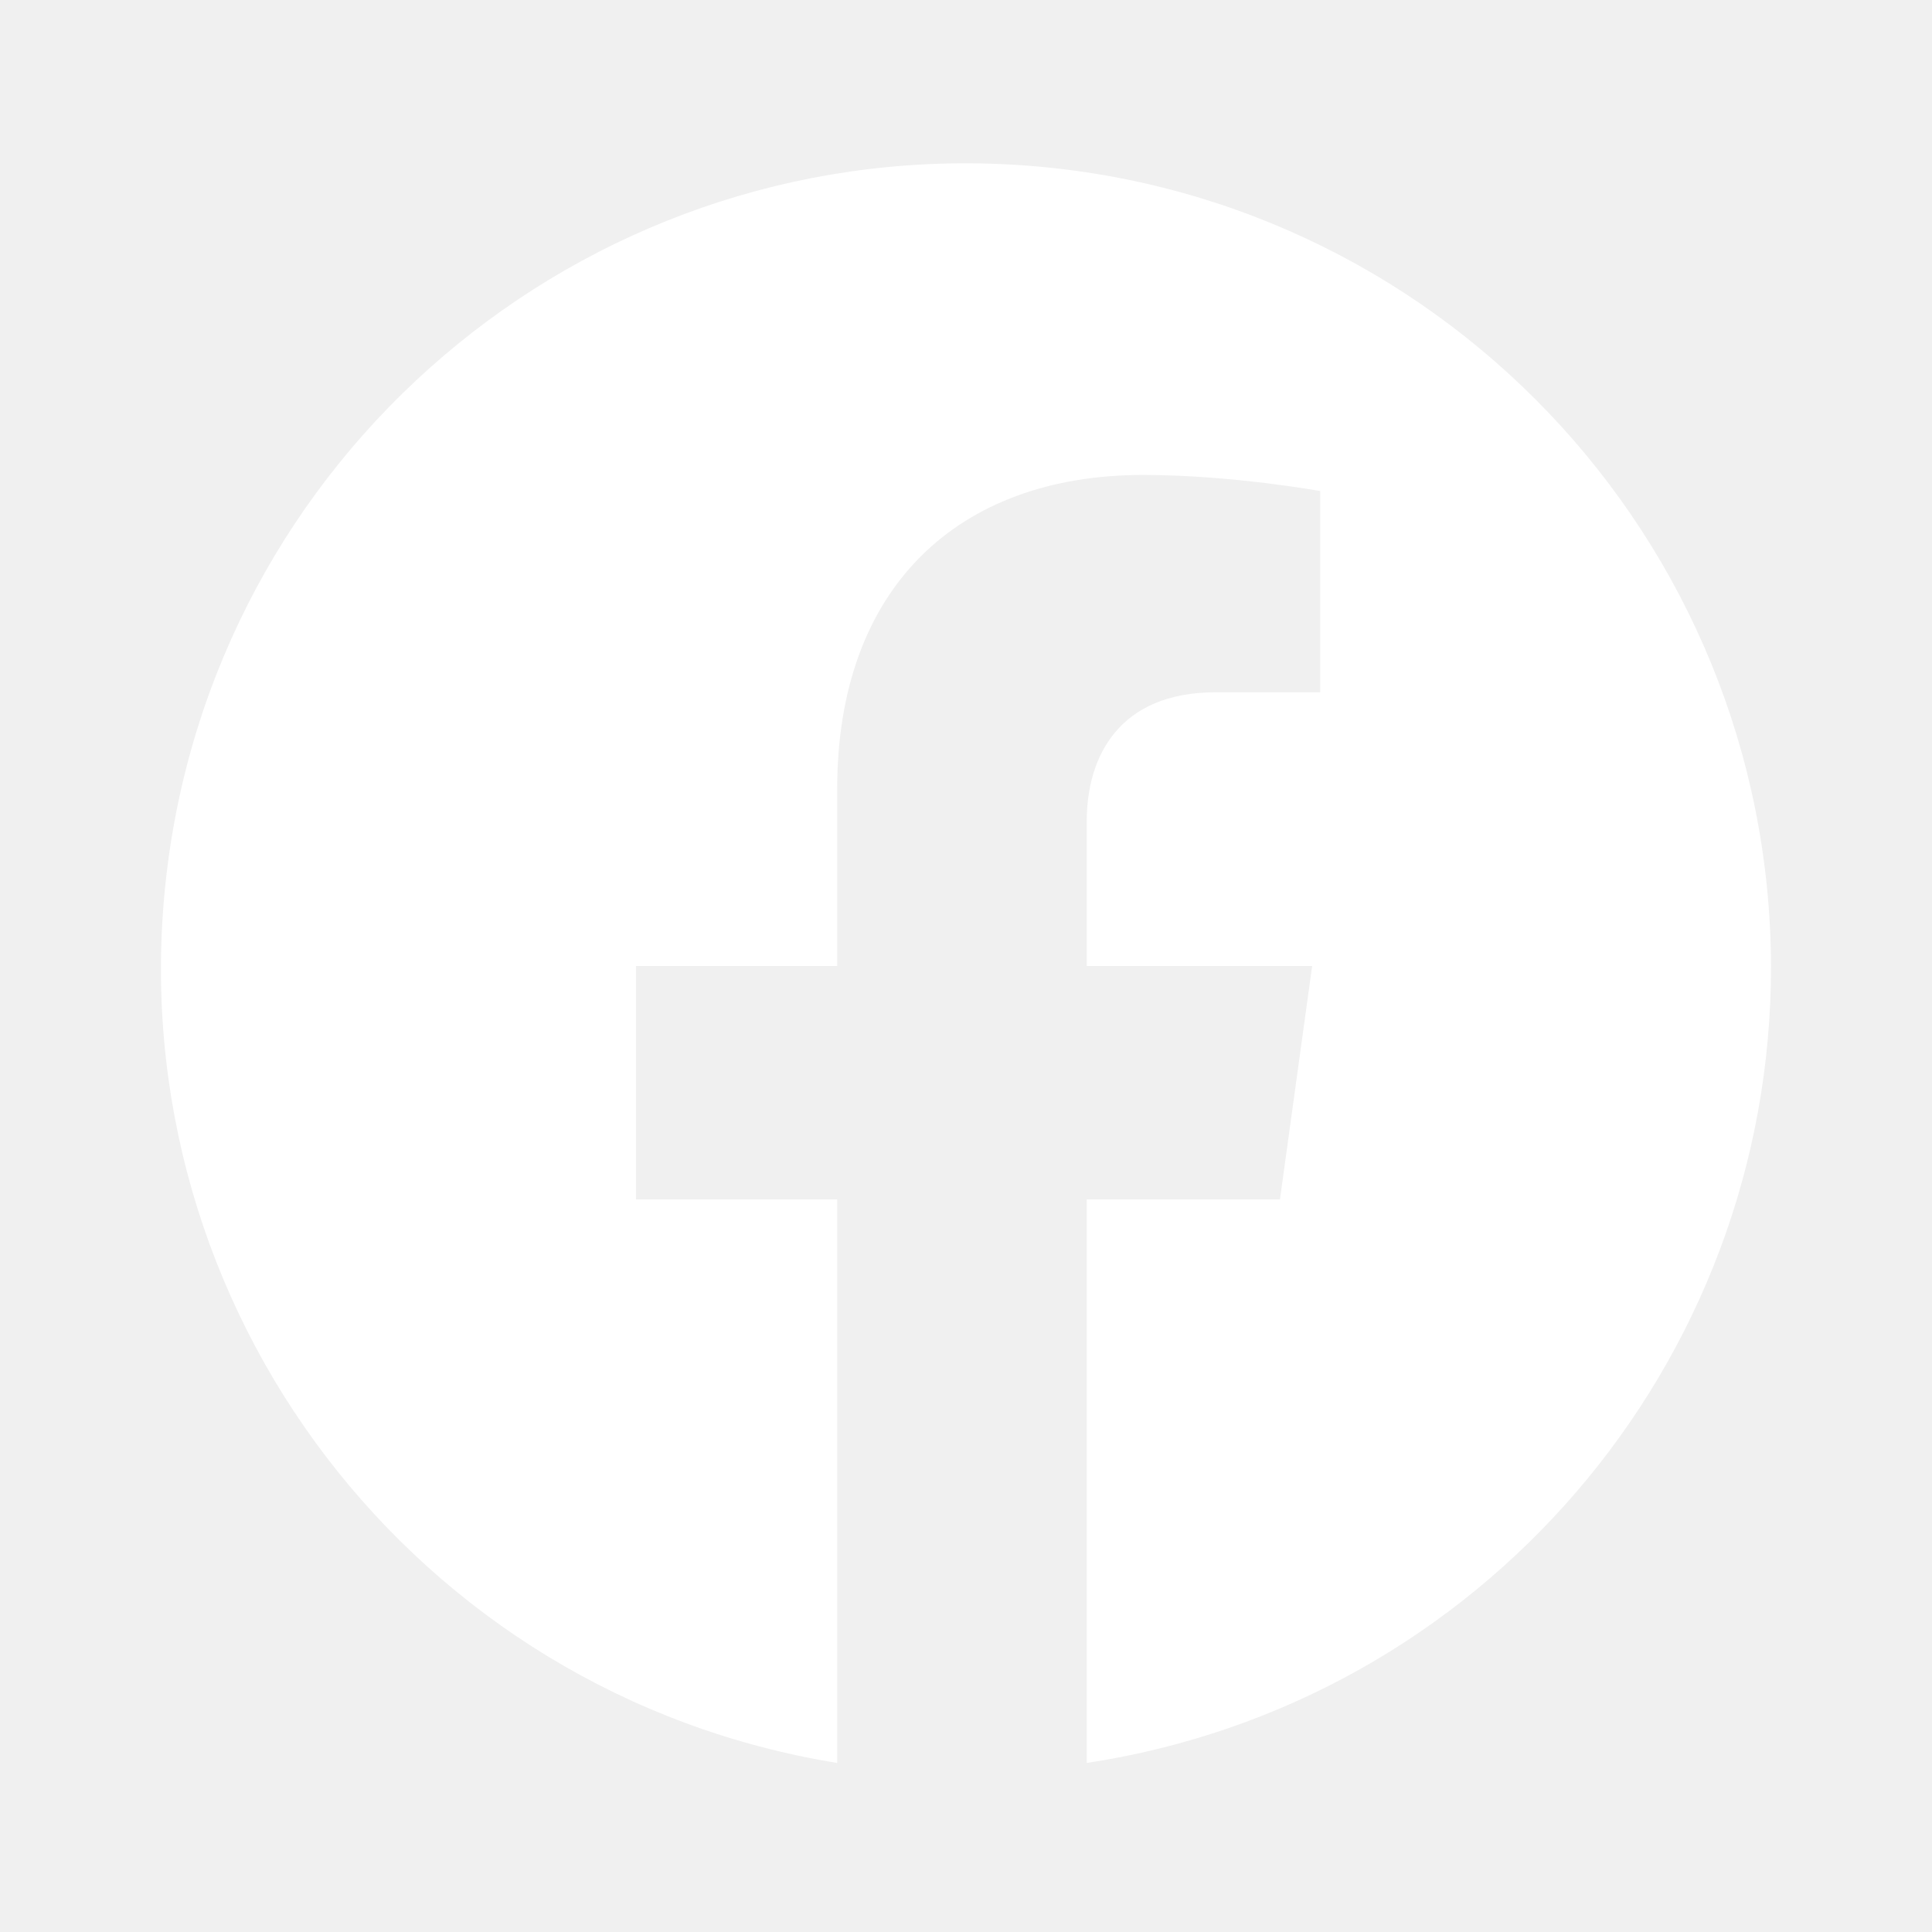
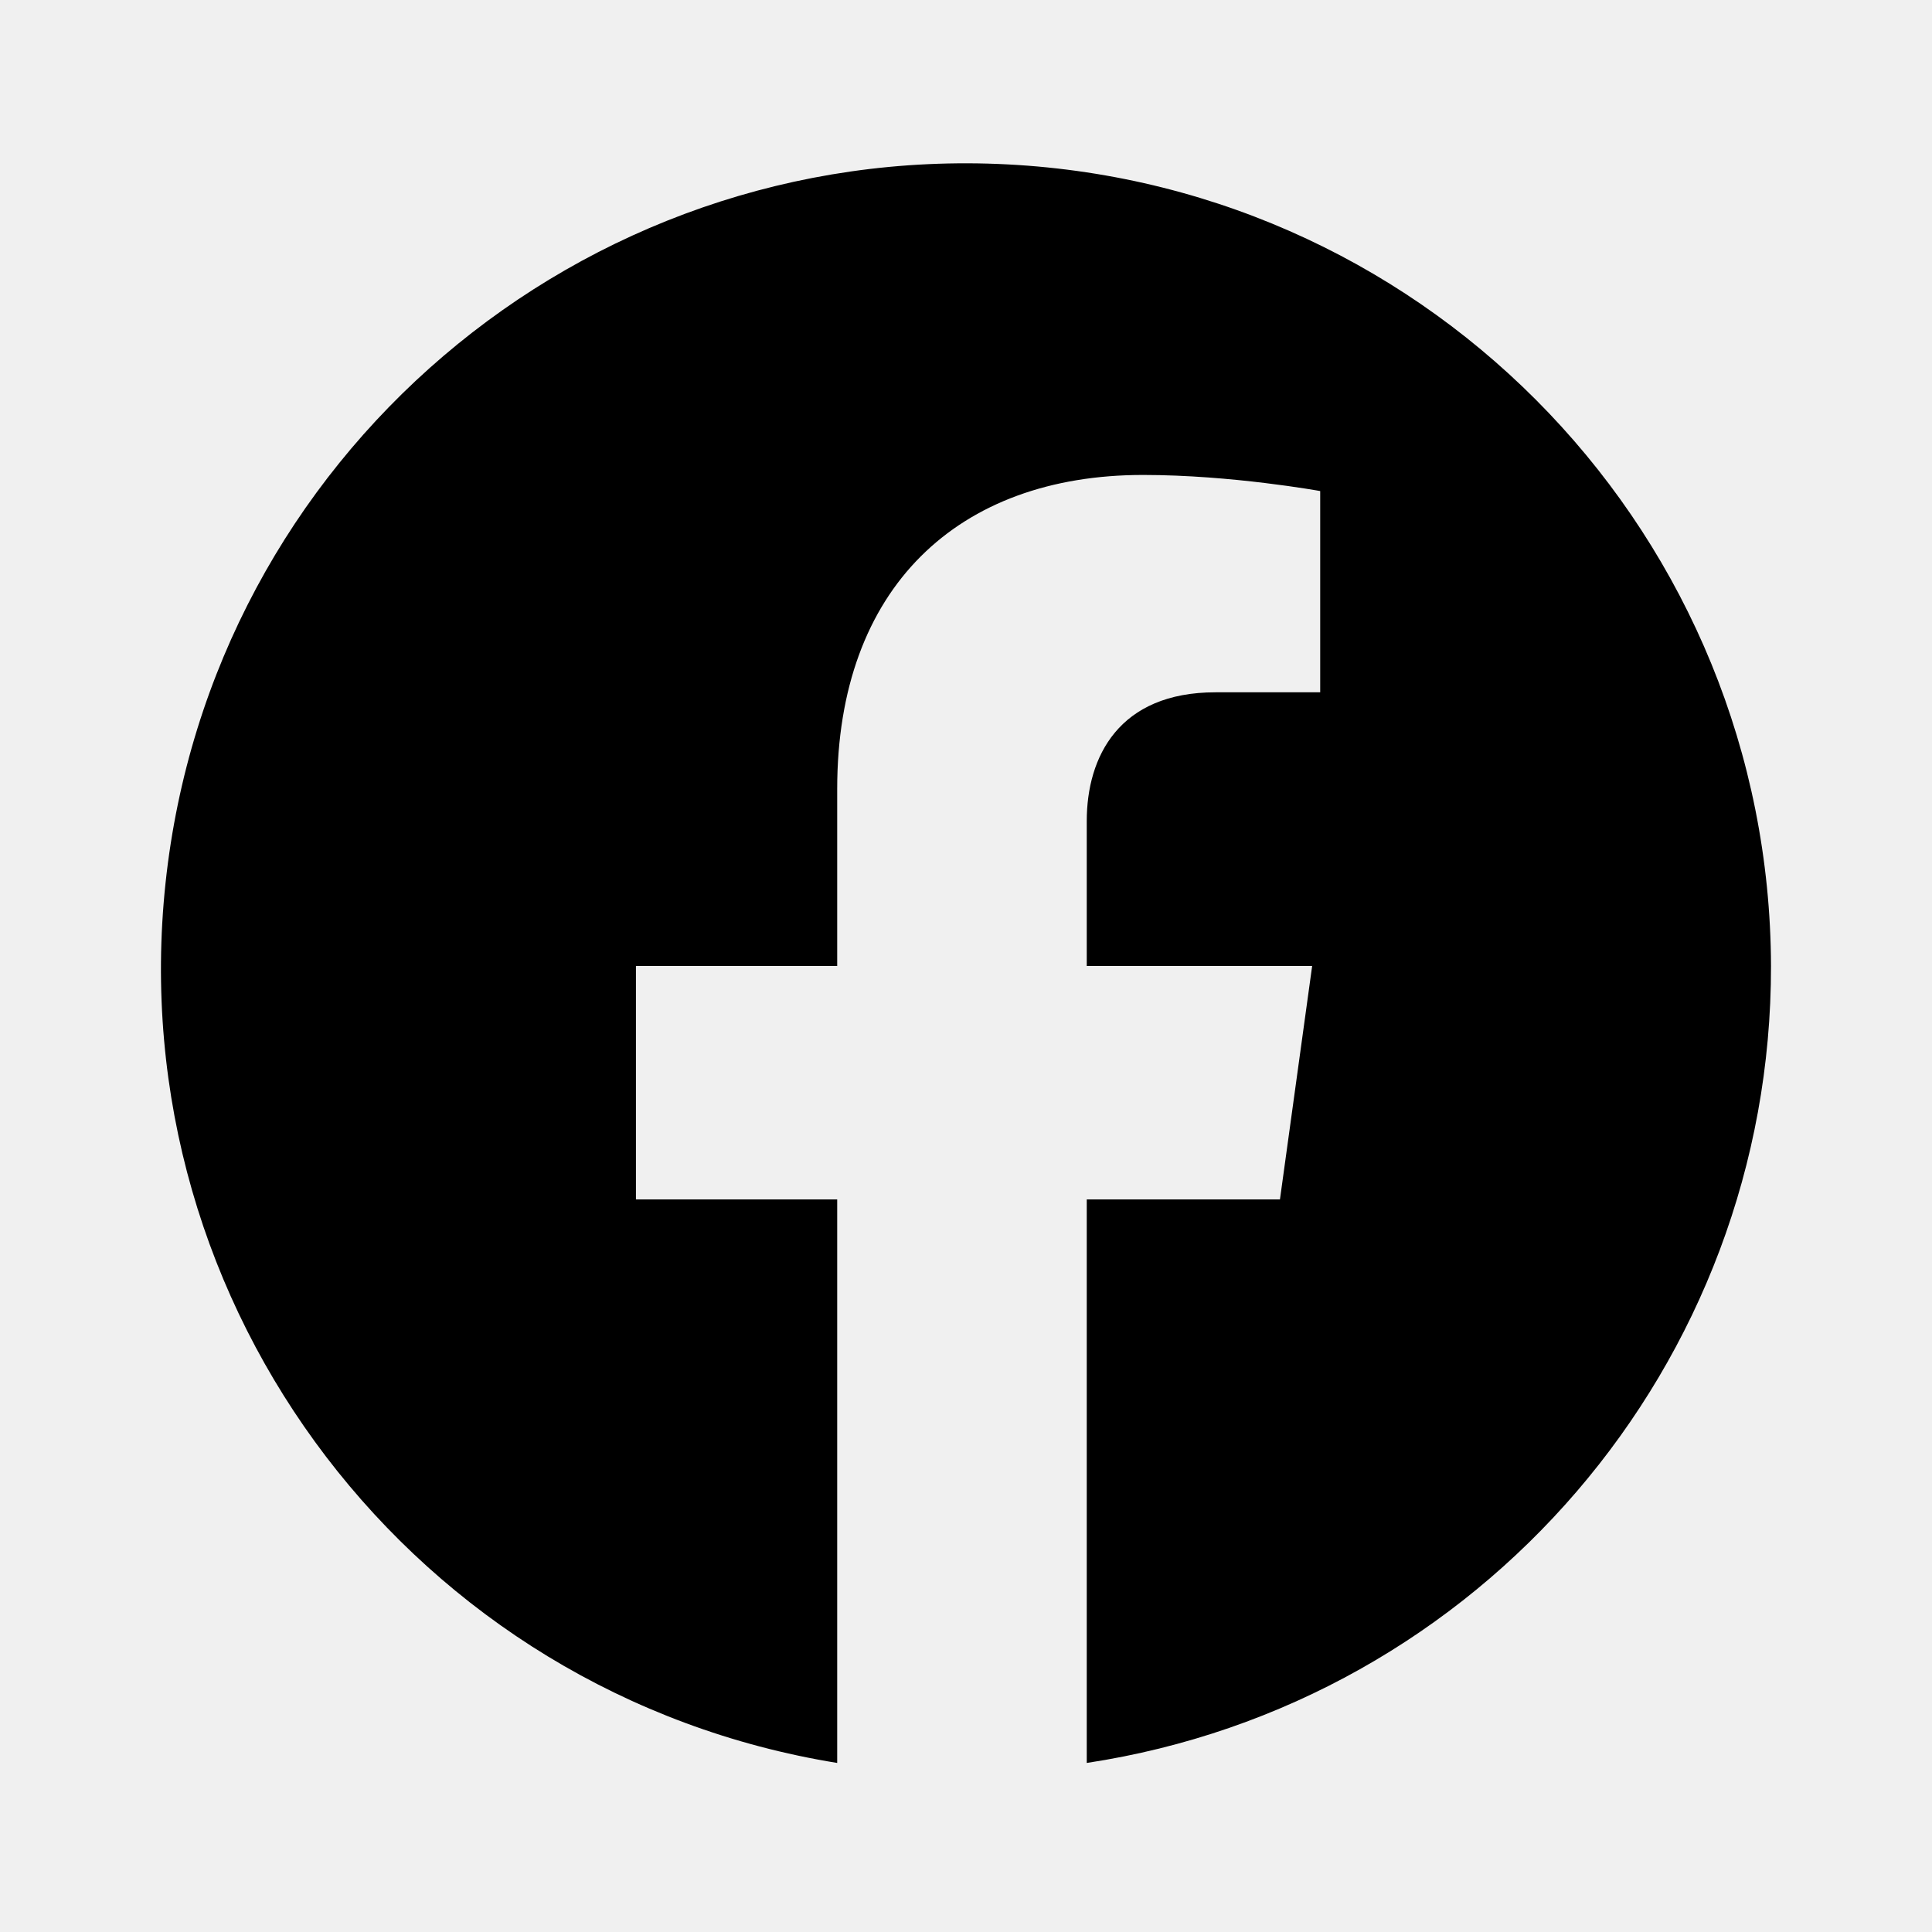
- <svg xmlns="http://www.w3.org/2000/svg" viewBox="0 0 24 24" fill="white">
+ <svg xmlns="http://www.w3.org/2000/svg" viewBox="0 0 24 24" width="30px" height="30px" fill="black">
  <path d="M22 12a10 10 0 1 0-11.6 9.9v-7H7.9V12h2.5V9.8c0-2.5 1.5-3.9 3.8-3.9 1.1 0 2.2.2 2.2.2v2.5h-1.3c-1.2 0-1.6.8-1.6 1.6V12h2.8l-.4 2.9h-2.4v7A10 10 0 0 0 22 12" />
</svg>
